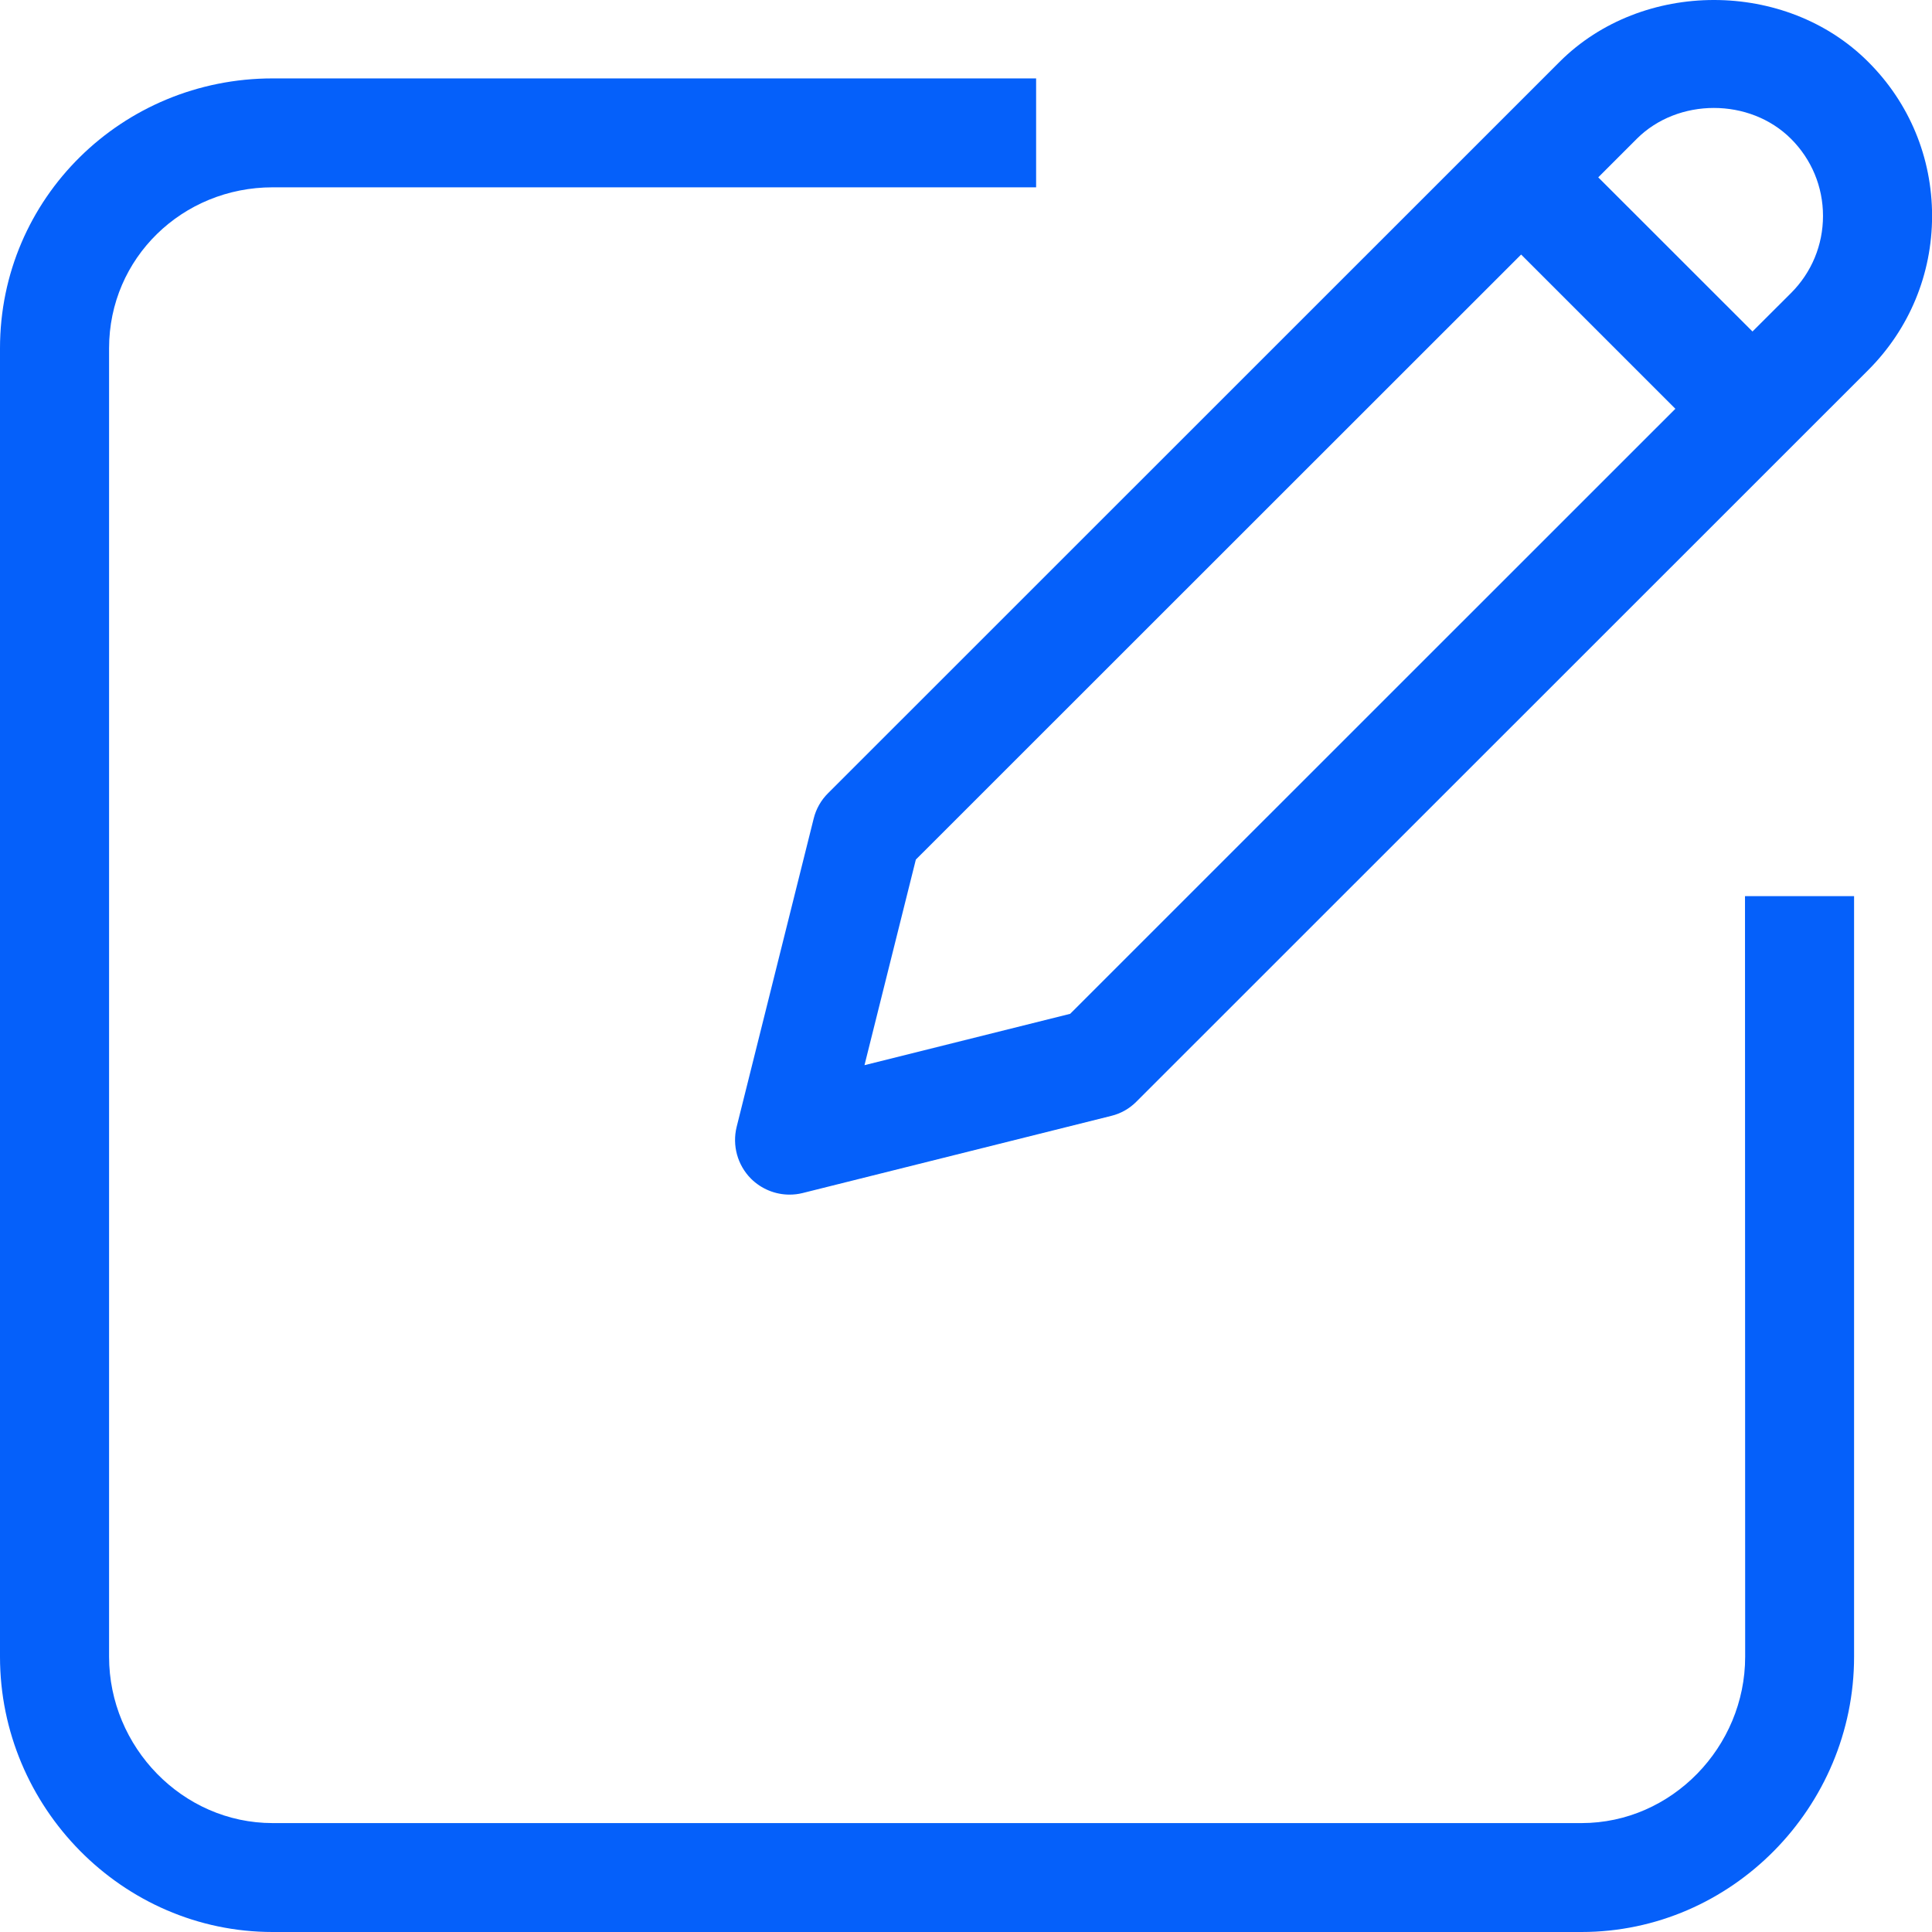
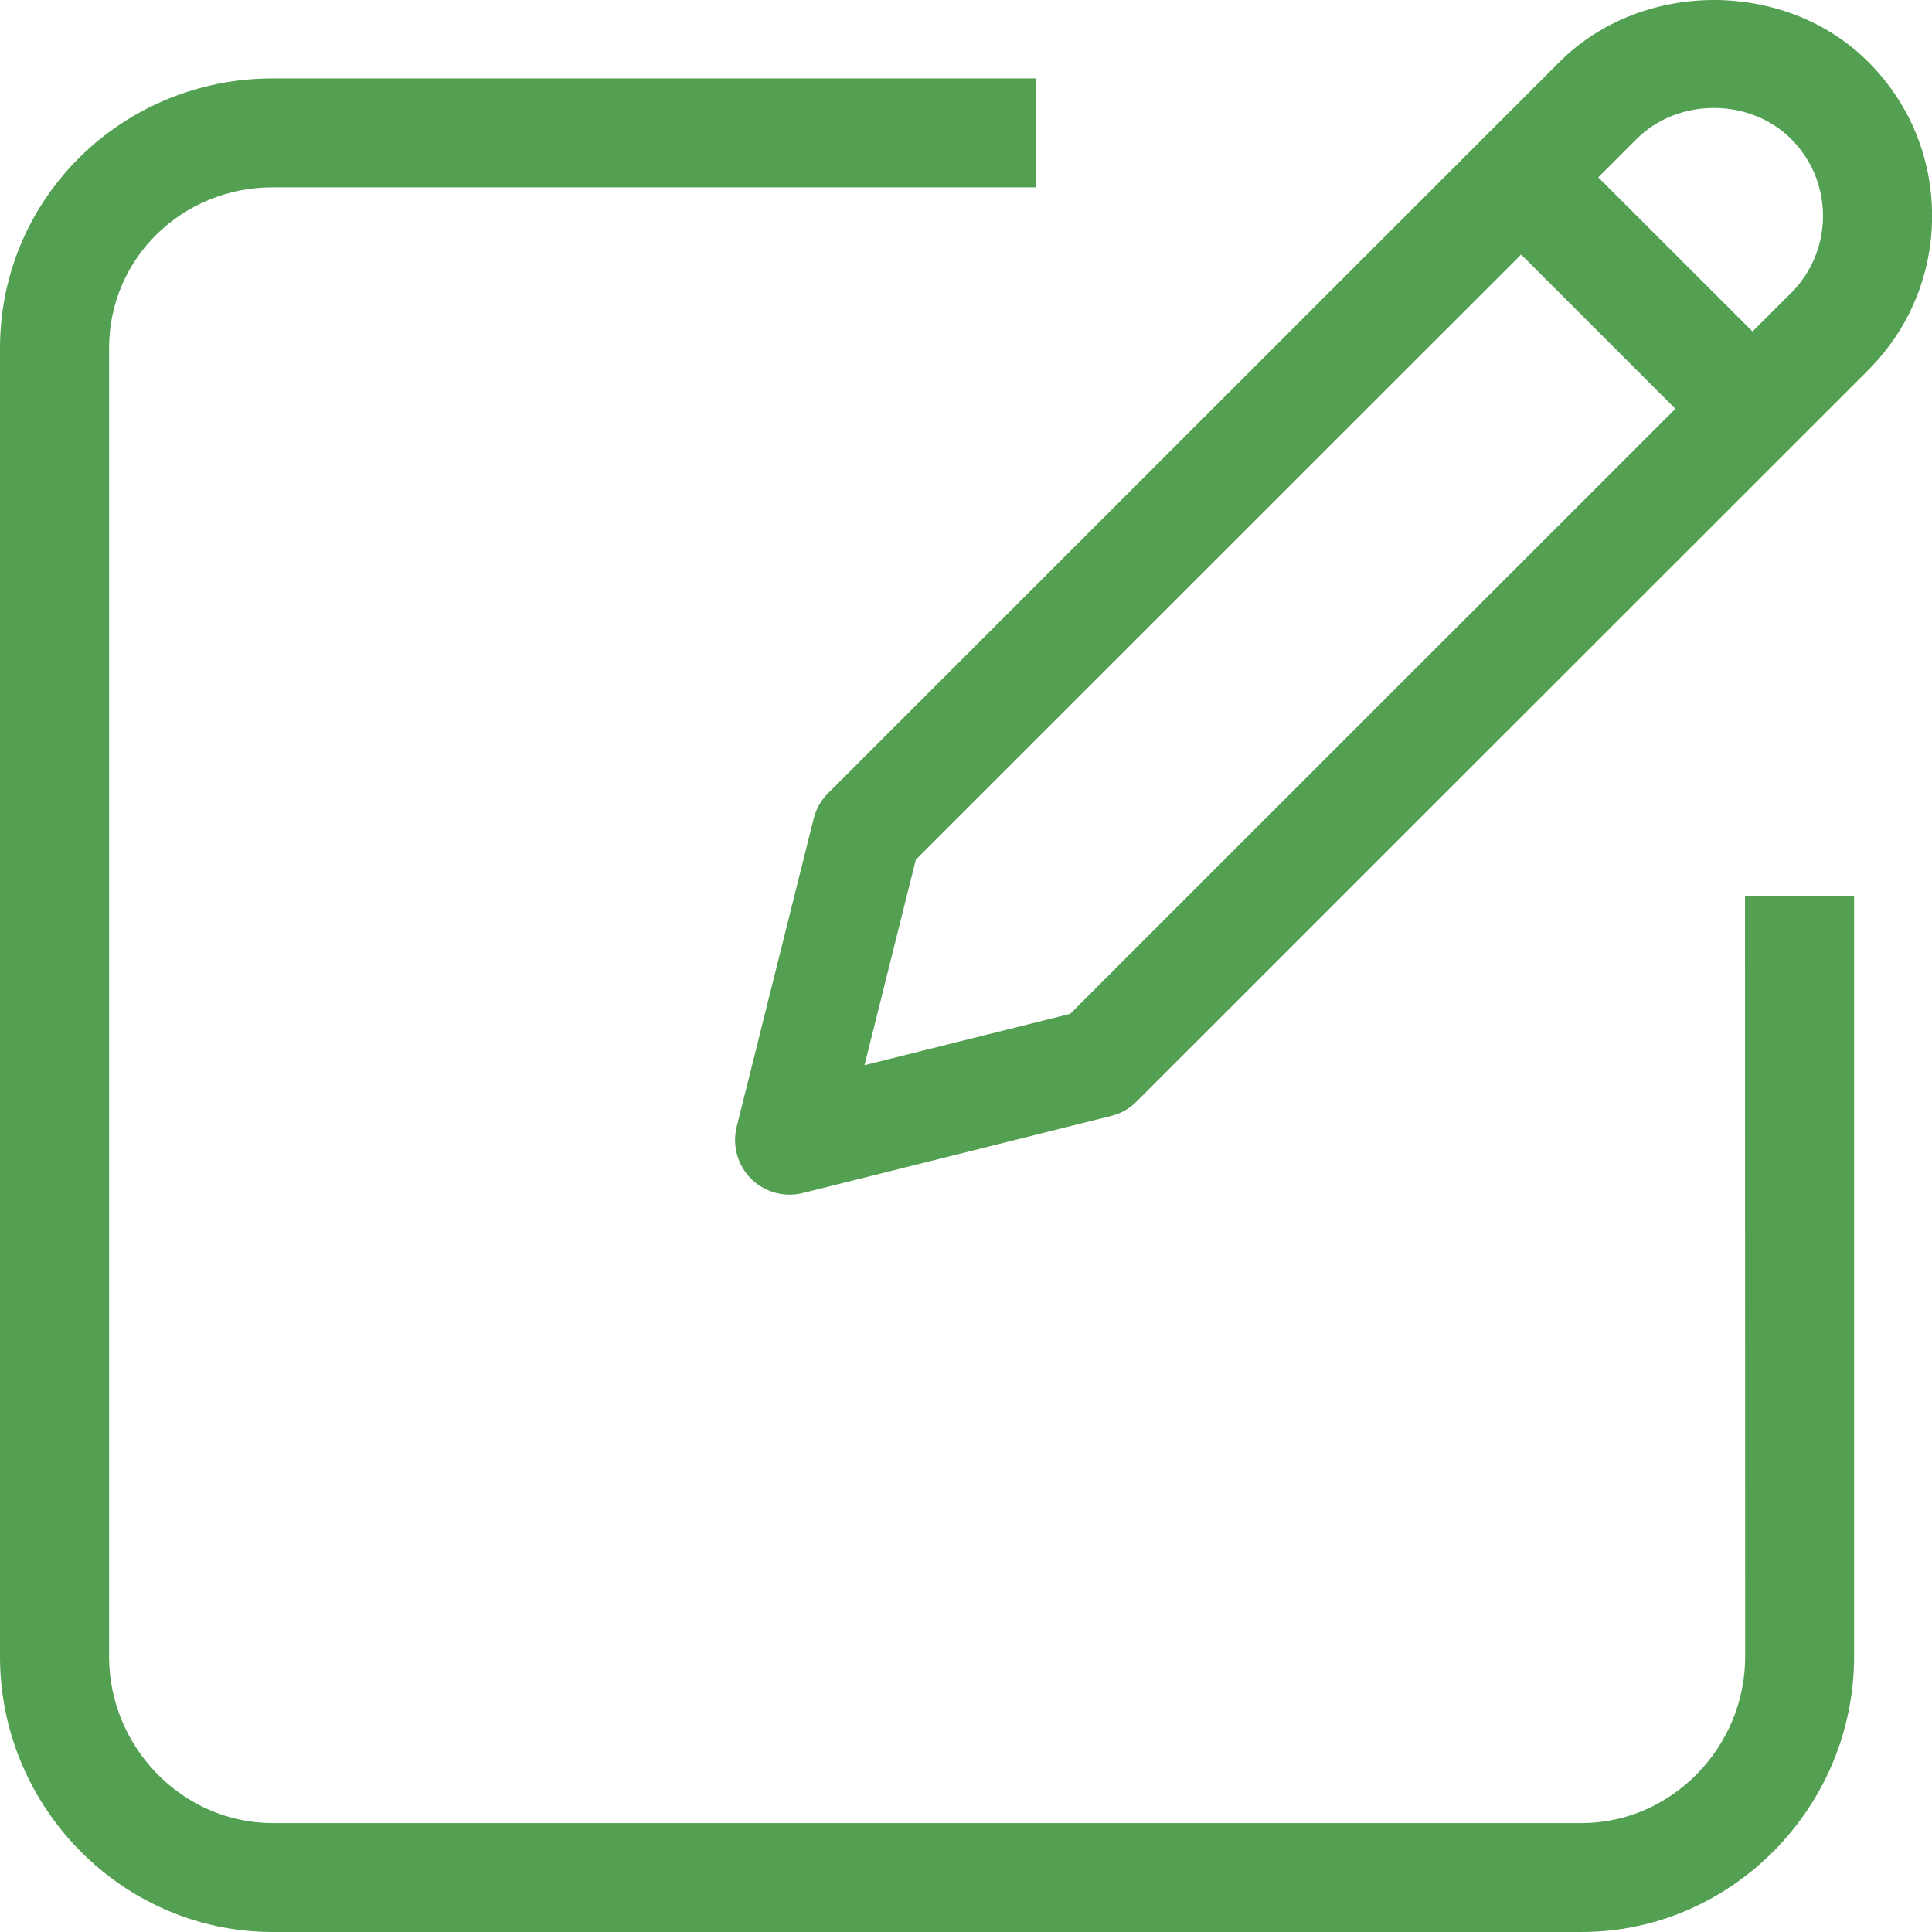
<svg xmlns="http://www.w3.org/2000/svg" width="24" height="24" viewBox="0 0 24 24" fill="none">
-   <path d="M21.679 20.581C21.679 21.701 20.767 22.647 19.647 22.647H3.387C2.266 22.647 1.355 21.701 1.355 20.581V4.326C1.355 3.205 2.266 2.327 3.387 2.327H12.871V0.974H3.387C1.519 0.974 0 2.46 0 4.327V20.581C0 22.448 1.519 24 3.387 24H19.645C21.513 24 23.032 22.447 23.032 20.581V11.132H21.677L21.679 20.581Z" fill="#0560FA" />
-   <path d="M23.207 0.768C22.184 -0.256 20.399 -0.256 19.374 0.768L10.286 9.854C10.199 9.94 10.137 10.05 10.108 10.168L9.151 13.998C9.094 14.228 9.161 14.473 9.329 14.642C9.458 14.77 9.631 14.84 9.807 14.84C9.862 14.84 9.917 14.834 9.972 14.82L13.804 13.862C13.924 13.833 14.032 13.771 14.118 13.684L23.207 4.598C23.718 4.087 24.001 3.406 24.001 2.682C24.001 1.959 23.72 1.279 23.207 0.768ZM13.294 12.594L10.739 13.232L11.377 10.678L18.896 3.162L20.812 5.078L13.294 12.594ZM22.249 3.64L21.77 4.118L19.854 2.203L20.332 1.725C20.844 1.213 21.737 1.213 22.249 1.725C22.504 1.98 22.646 2.32 22.646 2.682C22.646 3.045 22.504 3.385 22.249 3.64Z" fill="#0560FA" />
+   <path d="M21.679 20.581C21.679 21.701 20.767 22.647 19.647 22.647H3.387C2.266 22.647 1.355 21.701 1.355 20.581V4.326C1.355 3.205 2.266 2.327 3.387 2.327H12.871V0.974H3.387C1.519 0.974 0 2.46 0 4.327V20.581C0 22.448 1.519 24 3.387 24H19.645C21.513 24 23.032 22.447 23.032 20.581V11.132H21.677L21.679 20.581Z" fill="#53A052" />
+   <path d="M23.207 0.768C22.184 -0.256 20.399 -0.256 19.374 0.768L10.286 9.854C10.199 9.94 10.137 10.05 10.108 10.168L9.151 13.998C9.094 14.228 9.161 14.473 9.329 14.642C9.458 14.77 9.631 14.84 9.807 14.84C9.862 14.84 9.917 14.834 9.972 14.82L13.804 13.862C13.924 13.833 14.032 13.771 14.118 13.684L23.207 4.598C23.718 4.087 24.001 3.406 24.001 2.682C24.001 1.959 23.72 1.279 23.207 0.768ZM13.294 12.594L10.739 13.232L11.377 10.678L18.896 3.162L20.812 5.078L13.294 12.594ZM22.249 3.64L21.77 4.118L19.854 2.203L20.332 1.725C20.844 1.213 21.737 1.213 22.249 1.725C22.504 1.98 22.646 2.32 22.646 2.682C22.646 3.045 22.504 3.385 22.249 3.64Z" fill="#53A052" />
</svg>
